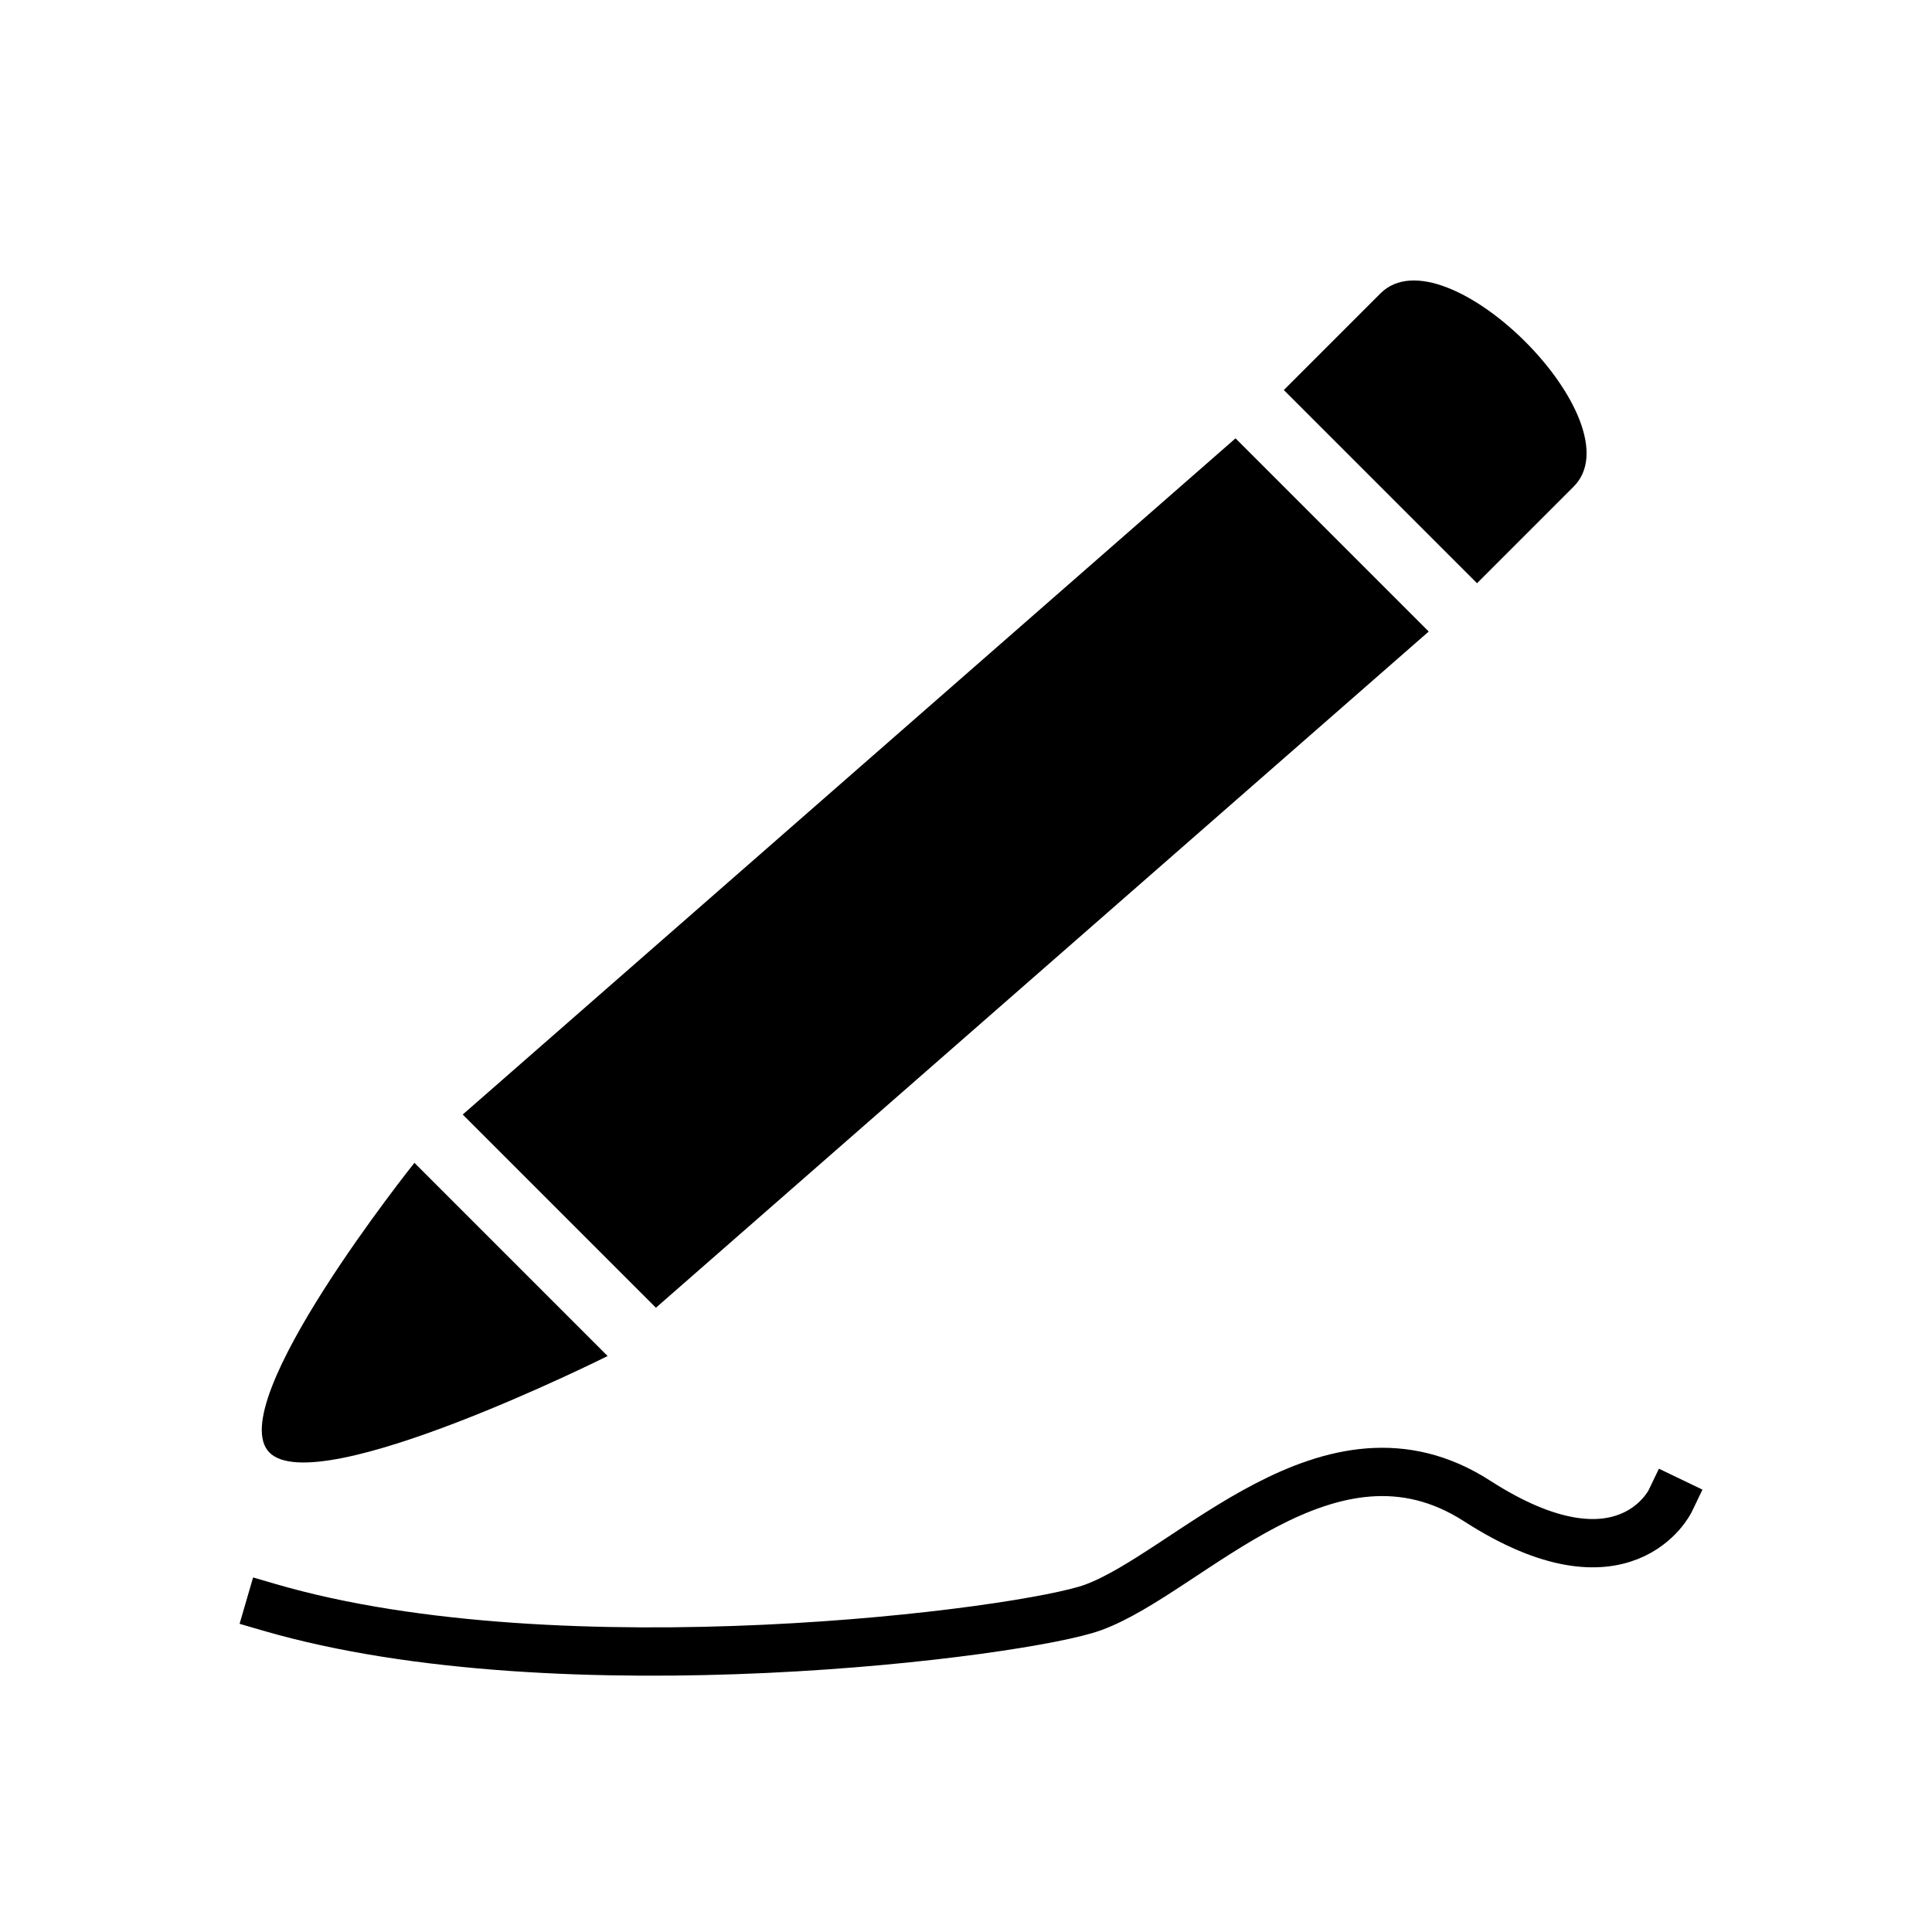
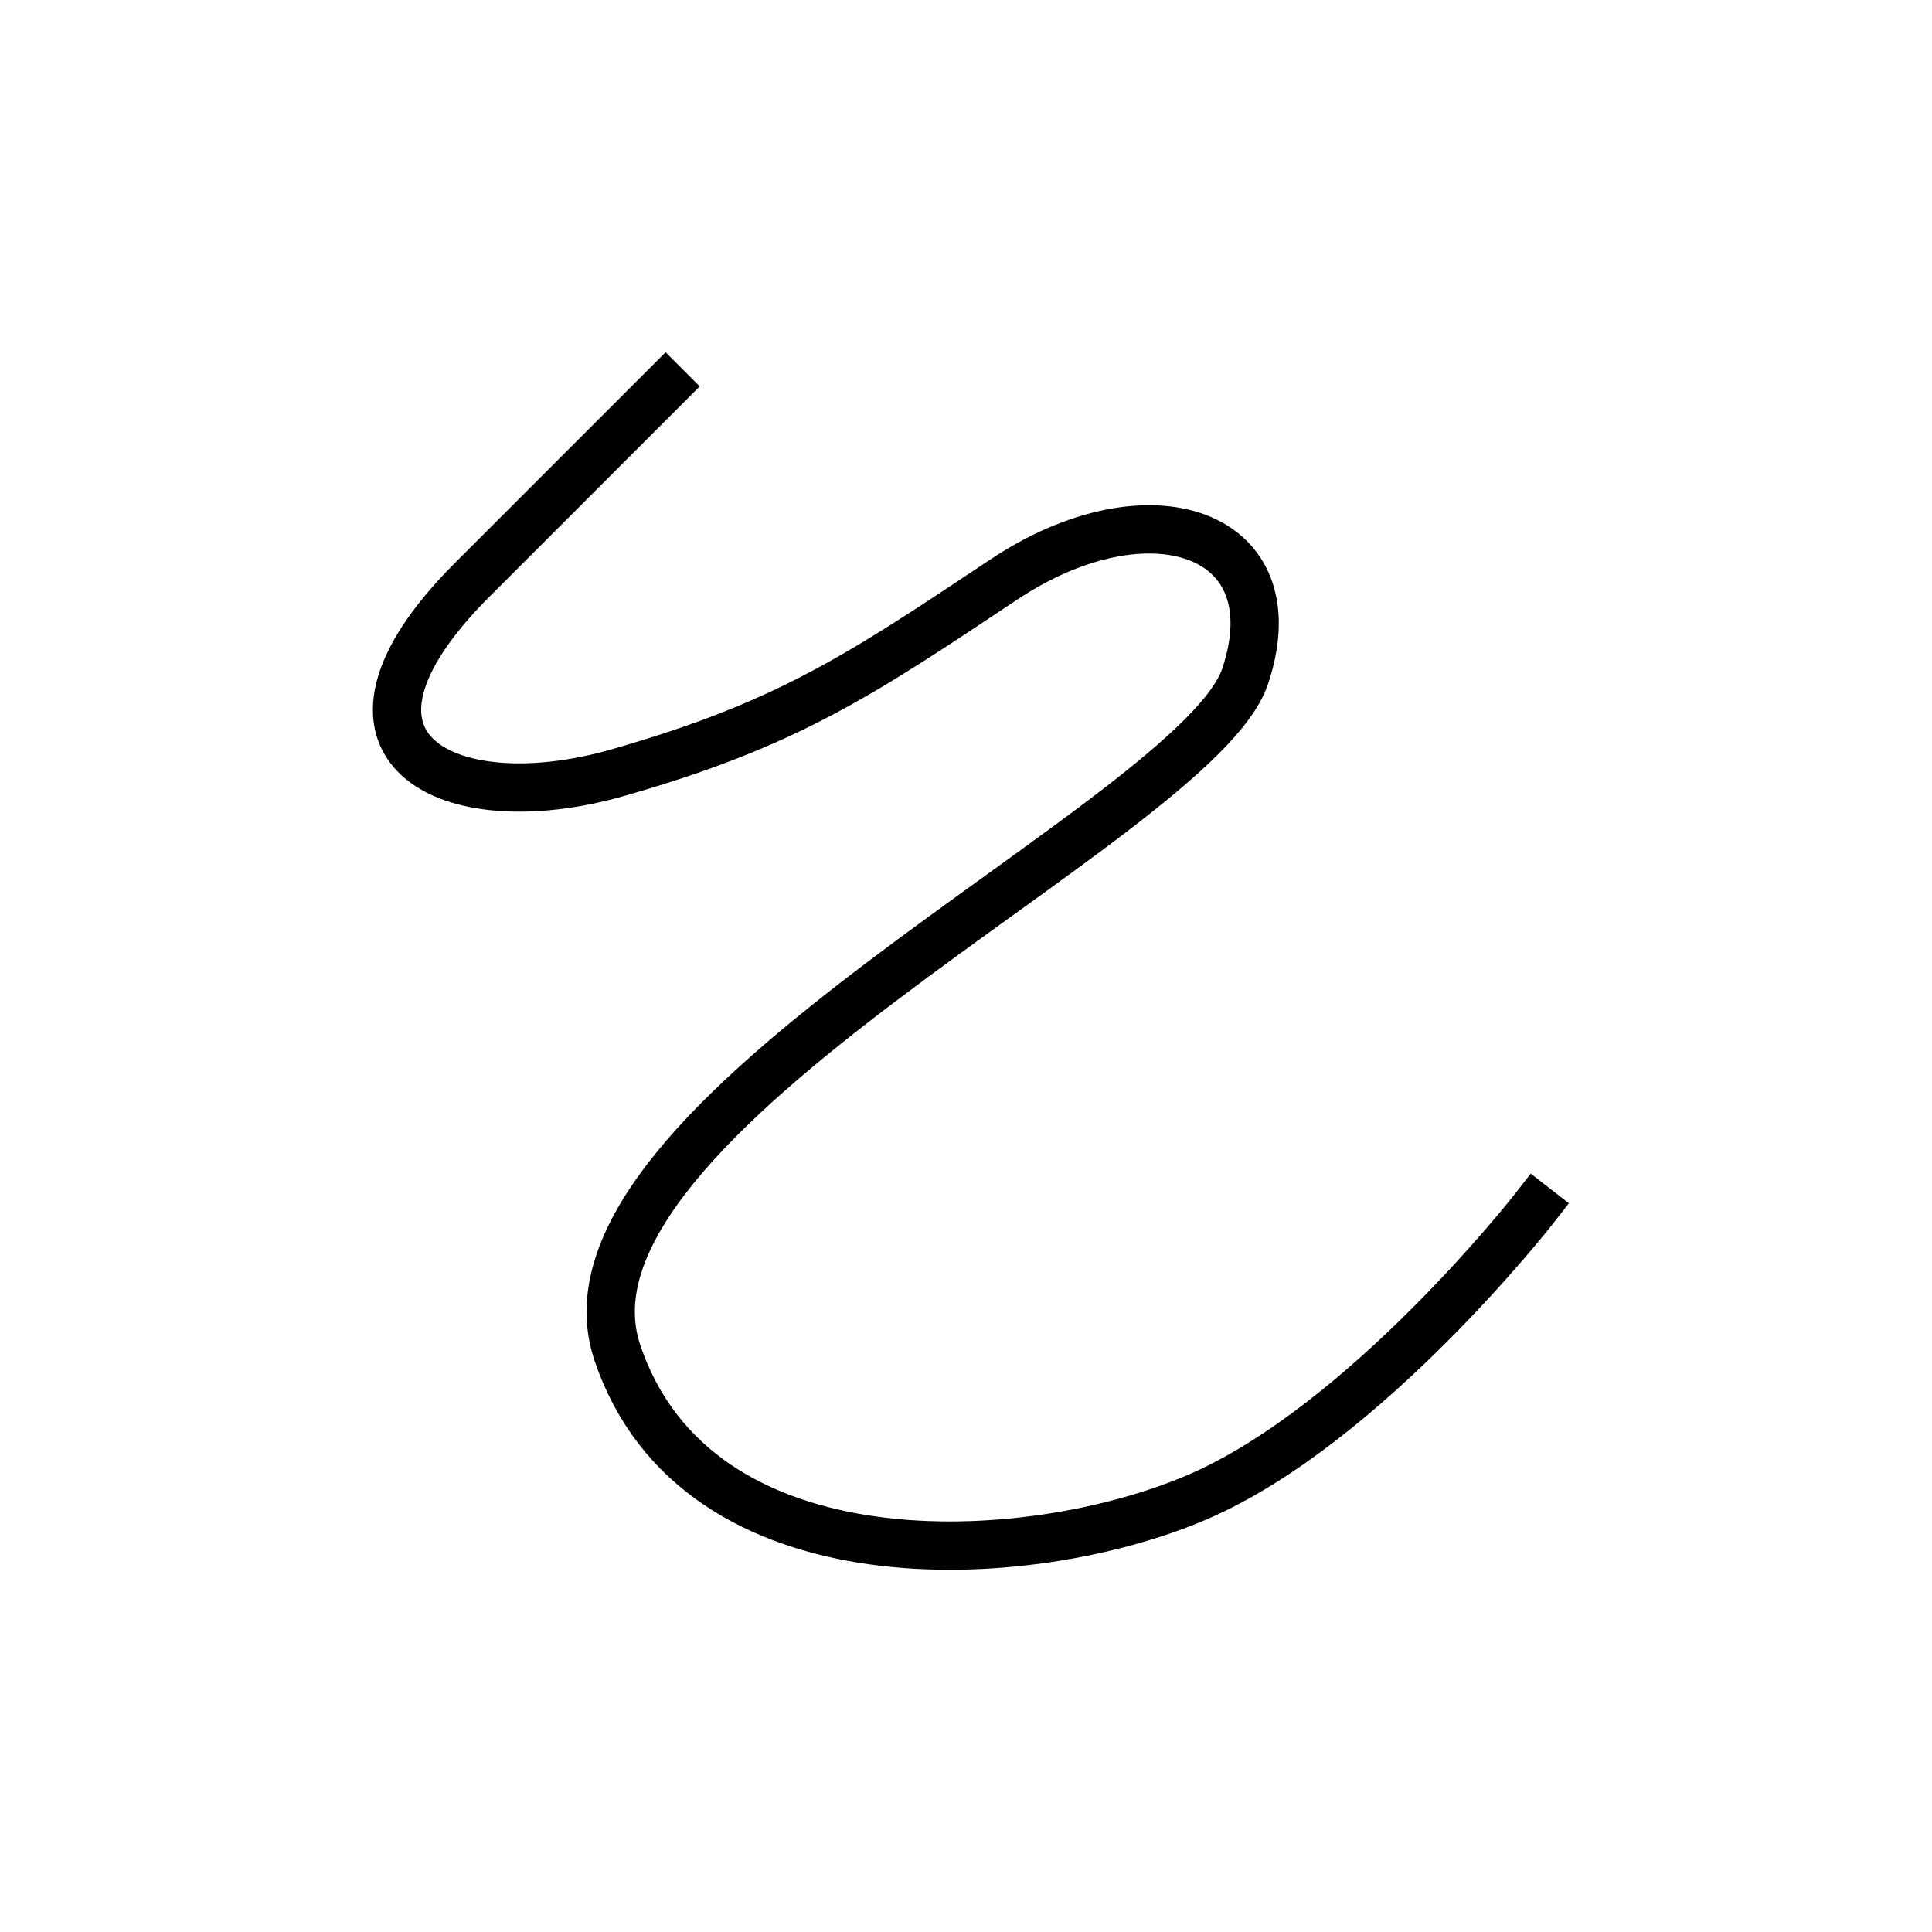
<svg xmlns="http://www.w3.org/2000/svg" viewBox="0 0 40 40" text-rendering="geometricPrecision" shape-rendering="geometricPrecision" style="white-space: pre;">
-   <path d="M0.5,-0.5C0.5,-0.5,16.5,-14.5,16.5,-14.5L20.5,-10.5C20.5,-10.5,4.5,3.5,4.5,3.5C4.5,3.5,0.5,-0.5,0.5,-0.5Z" stroke="none" fill="#000000" stroke-width="3" stroke-linecap="square" transform="translate(9.08025,23.5751)" />
-   <path d="M1.5,2.5C0.5,1.5,4.5,-3.5,4.5,-3.5L8.5,0.5C8.5,0.5,2.5,3.5,1.5,2.5Z" stroke="none" fill="#000000" stroke-width="3" stroke-linecap="square" transform="translate(4.08025,27.5751)" />
-   <path d="M16.5,-14.5C16.5,-14.5,17.5,-15.5,18.5,-16.5C19.833,-17.833,23.833,-13.833,22.5,-12.5C21.5,-11.5,20.5,-10.5,20.5,-10.5C20.5,-10.5,16.5,-14.5,16.5,-14.5Z" stroke="none" fill="#000000" stroke-width="3" stroke-linecap="square" transform="translate(10.0802,22.5751)" />
-   <path d="M0,0C6.054,1.764,15.629,0.525,17.054,0C19.054,-0.736,21.946,-4.172,25,-2.204C28.054,-0.236,29,-2.204,29,-2.204" stroke="#000000" fill="none" stroke-width="1" stroke-linecap="square" transform="translate(5.58025,33.2792)" />
+   <path d="M4,1C4,1,3.5,1.5,0,5C-3.5,8.5,-0.5,10,3,9C6.5,8,8,7,11,5C14,3,17,4,16,7C15,10,1.363,16.115,3,21C4.637,25.885,11.5,25.5,15,24C18.5,22.5,22,18,22,18" stroke="#000000" fill="none" stroke-linecap="square" transform="translate(9.78007,7.00018)" />
</svg>
